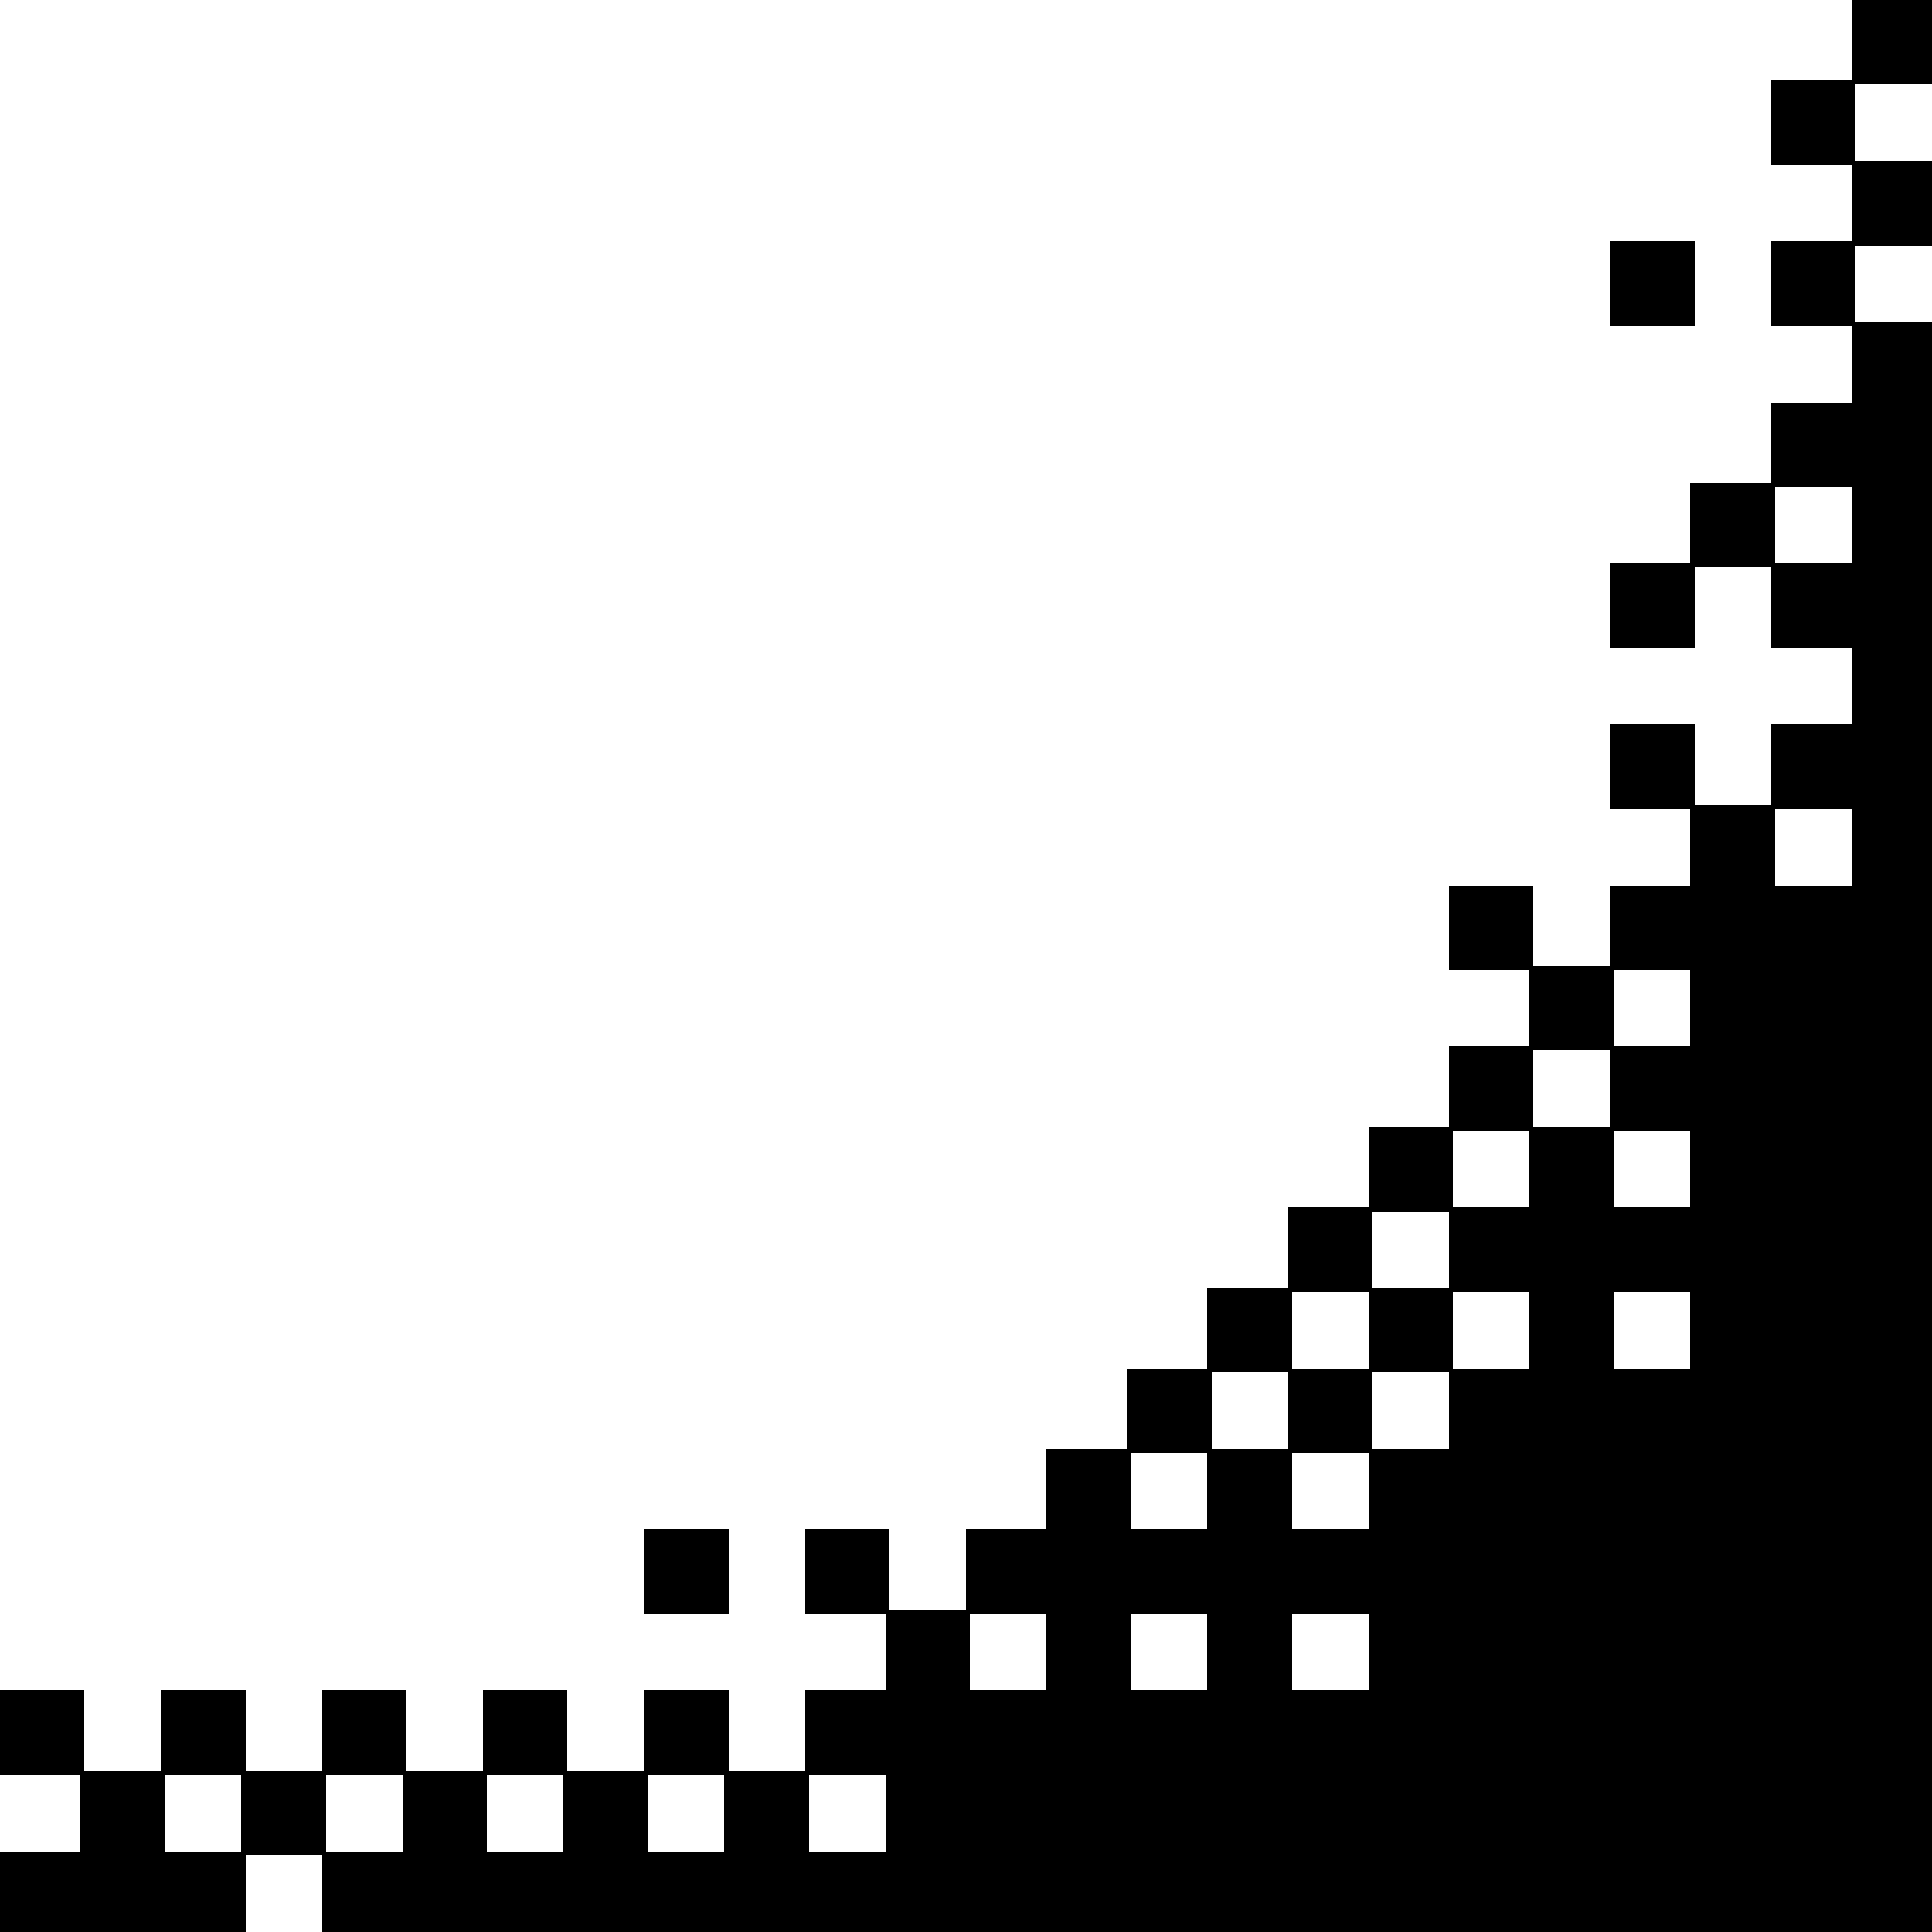
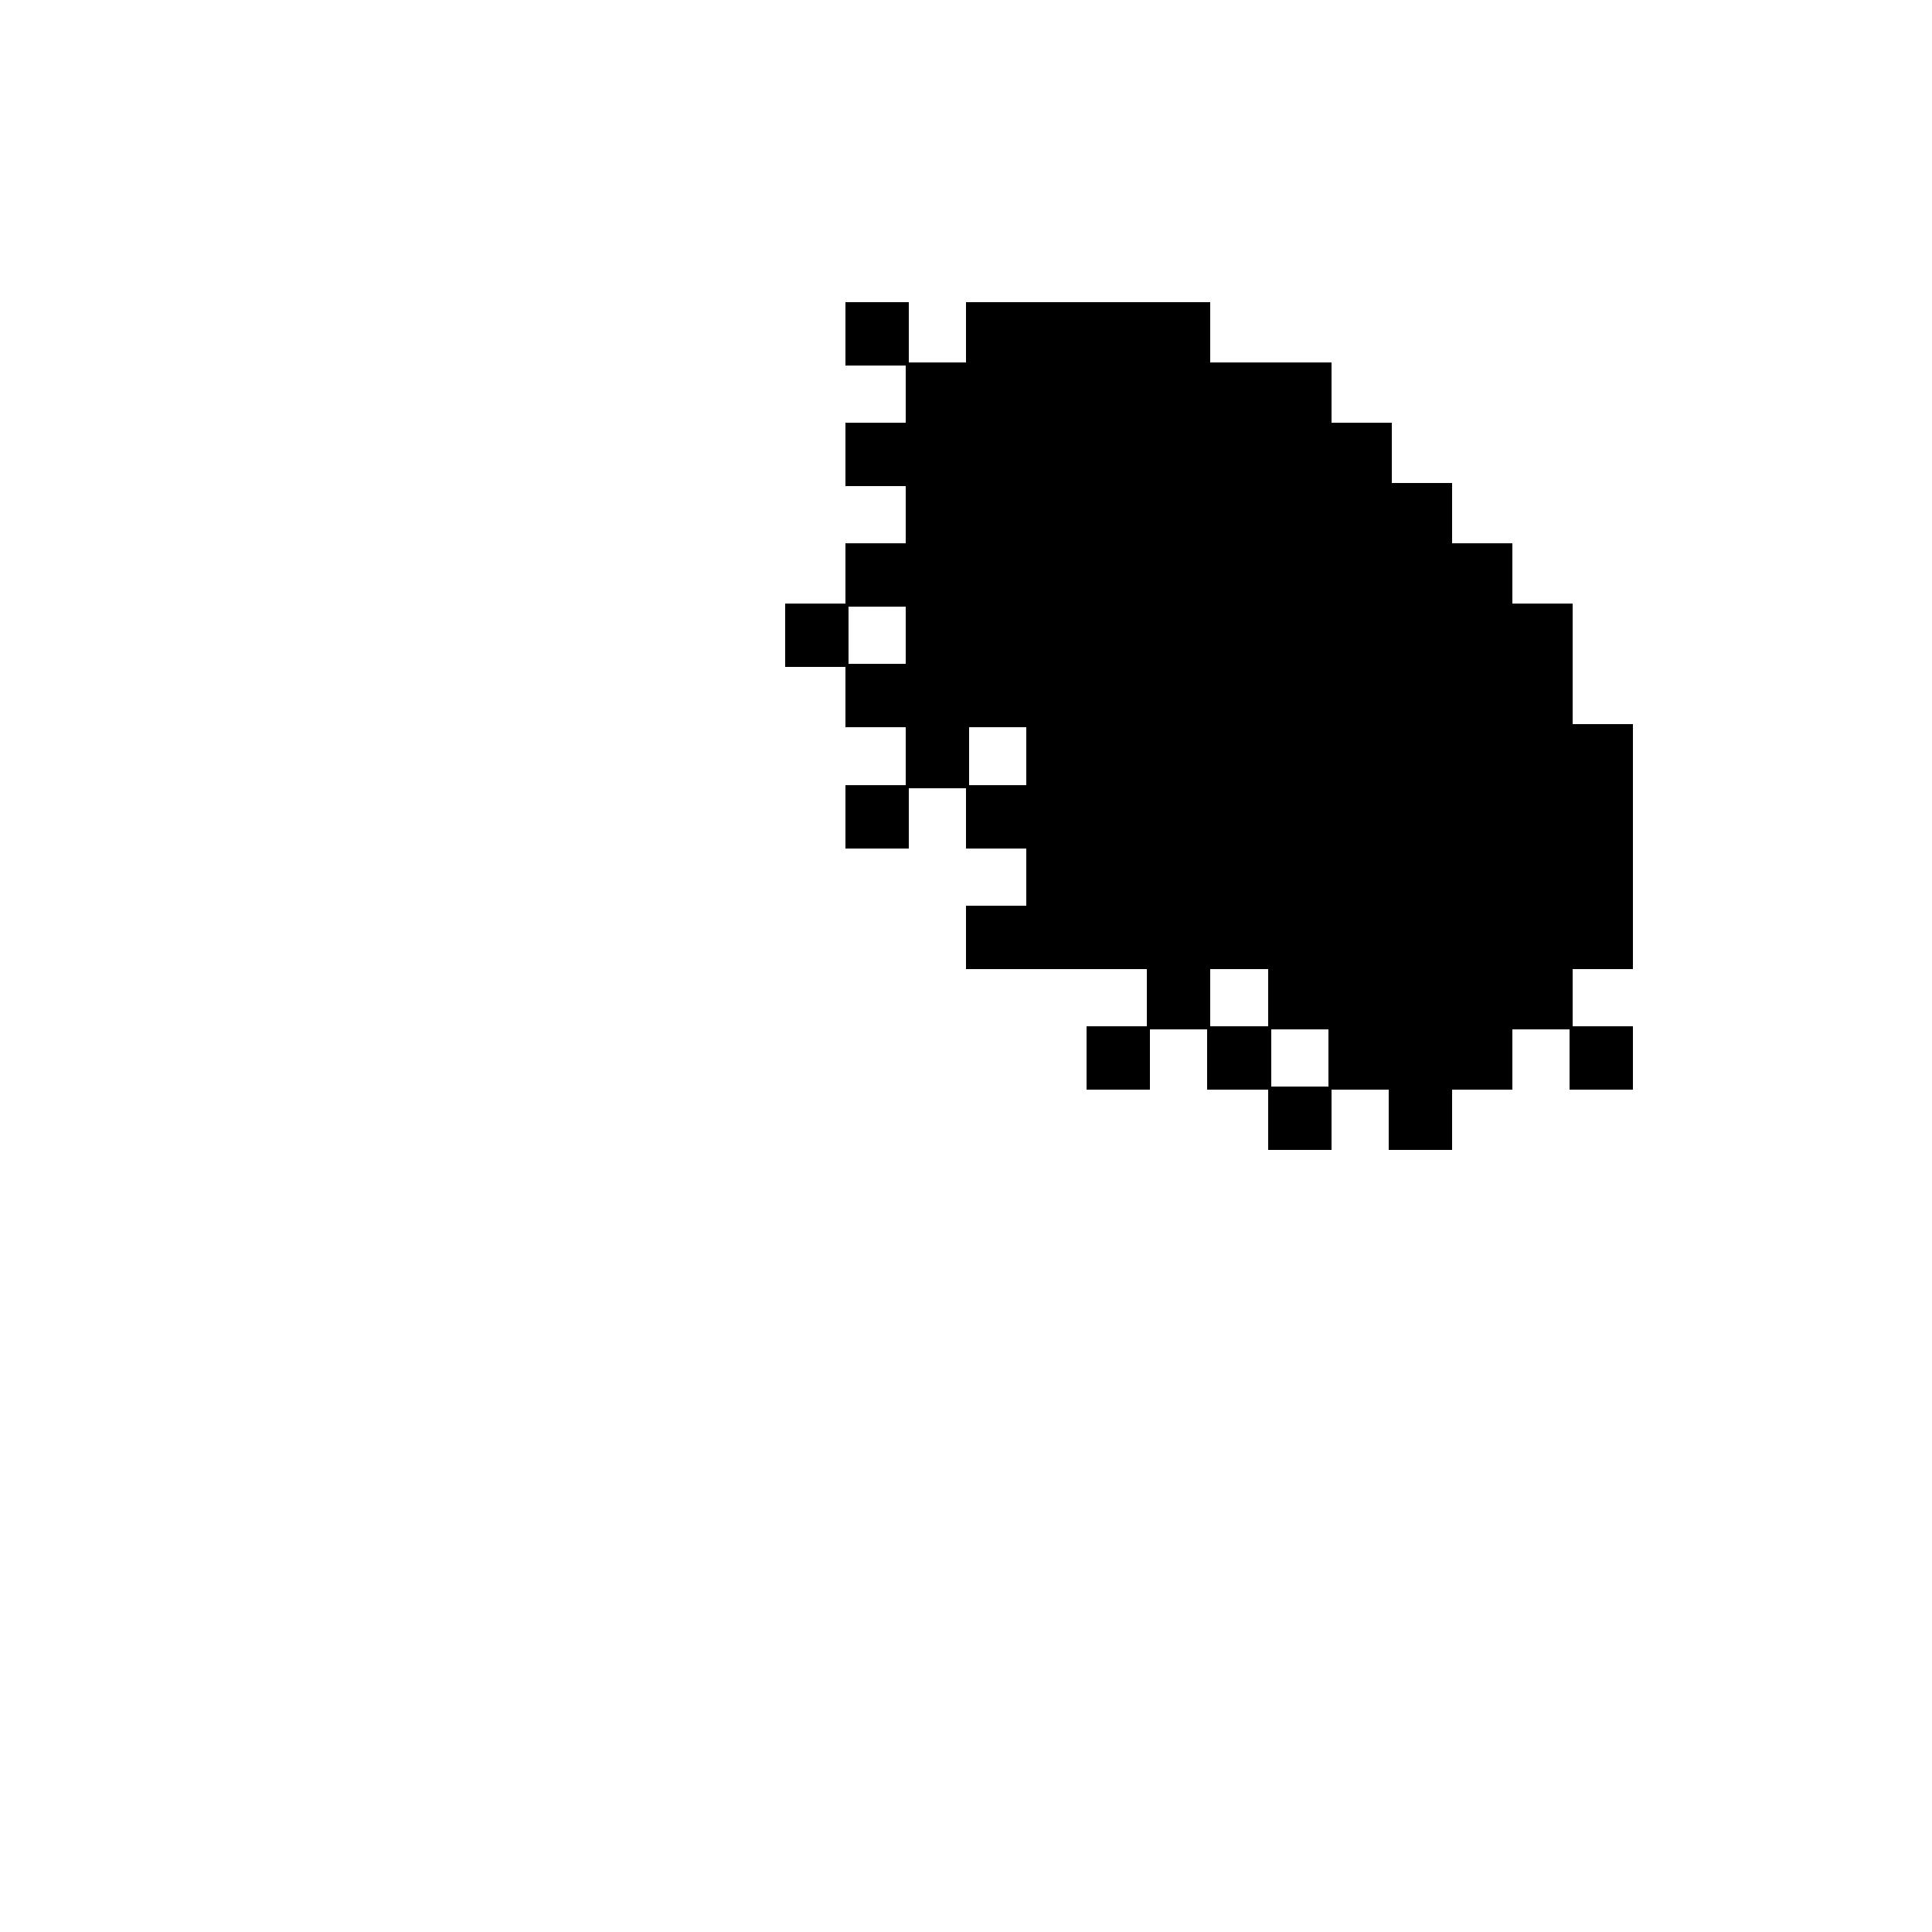
- <svg xmlns="http://www.w3.org/2000/svg" width="1024" height="1024" viewBox="0 0 24 24" shape-rendering="crispEdges">
-   <rect x="23" y="0" width="1.05" height="1.05" />
-   <rect x="22" y="1" width="1.05" height="1.05" />
-   <rect x="23" y="2" width="1.05" height="1.05" />
-   <rect x="20" y="3" width="1.05" height="1.05" />
-   <rect x="22" y="3" width="1.05" height="1.05" />
-   <rect x="23" y="4" width="1.05" height="1.05" />
-   <rect x="22" y="5" width="2.05" height="1.05" />
-   <rect x="21" y="6" width="1.05" height="1.05" />
-   <rect x="23" y="6" width="1.05" height="1.05" />
-   <rect x="20" y="7" width="1.05" height="1.05" />
-   <rect x="22" y="7" width="2.05" height="1.05" />
-   <rect x="23" y="8" width="1.05" height="1.05" />
-   <rect x="20" y="9" width="1.05" height="1.05" />
-   <rect x="22" y="9" width="2.05" height="1.05" />
-   <rect x="21" y="10" width="1.05" height="1.05" />
-   <rect x="23" y="10" width="1.05" height="1.05" />
-   <rect x="18" y="11" width="1.05" height="1.05" />
-   <rect x="20" y="11" width="4.05" height="1.05" />
-   <rect x="19" y="12" width="1.05" height="1.05" />
-   <rect x="21" y="12" width="3.05" height="1.05" />
-   <rect x="18" y="13" width="1.05" height="1.05" />
-   <rect x="20" y="13" width="4.05" height="1.05" />
-   <rect x="17" y="14" width="1.05" height="1.05" />
-   <rect x="19" y="14" width="1.05" height="1.05" />
-   <rect x="21" y="14" width="3.05" height="1.05" />
-   <rect x="16" y="15" width="1.05" height="1.05" />
-   <rect x="18" y="15" width="6.05" height="1.05" />
-   <rect x="15" y="16" width="1.05" height="1.05" />
-   <rect x="17" y="16" width="1.05" height="1.05" />
+ <svg xmlns="http://www.w3.org/2000/svg" width="1024" height="1024" viewBox="0 0 32 32" shape-rendering="crispEdges">
+   <rect x="14" y="5" width="1.05" height="1.05" />
+   <rect x="16" y="5" width="4.05" height="1.05" />
+   <rect x="15" y="6" width="7.05" height="1.05" />
+   <rect x="14" y="7" width="9.05" height="1.05" />
+   <rect x="15" y="8" width="9.05" height="1.05" />
+   <rect x="14" y="9" width="11.05" height="1.05" />
+   <rect x="13" y="10" width="1.05" height="1.05" />
+   <rect x="15" y="10" width="11.05" height="1.05" />
+   <rect x="14" y="11" width="12.05" height="1.05" />
+   <rect x="15" y="12" width="1.05" height="1.05" />
+   <rect x="17" y="12" width="10.05" height="1.05" />
+   <rect x="14" y="13" width="1.05" height="1.05" />
+   <rect x="16" y="13" width="11.05" height="1.05" />
+   <rect x="17" y="14" width="10.05" height="1.05" />
+   <rect x="16" y="15" width="11.05" height="1.05" />
  <rect x="19" y="16" width="1.05" height="1.05" />
-   <rect x="21" y="16" width="3.05" height="1.05" />
-   <rect x="14" y="17" width="1.05" height="1.05" />
-   <rect x="16" y="17" width="1.05" height="1.05" />
-   <rect x="18" y="17" width="6.05" height="1.05" />
-   <rect x="13" y="18" width="1.05" height="1.05" />
-   <rect x="15" y="18" width="1.05" height="1.05" />
-   <rect x="17" y="18" width="7.05" height="1.05" />
-   <rect x="8" y="19" width="1.05" height="1.05" />
-   <rect x="10" y="19" width="1.05" height="1.05" />
-   <rect x="12" y="19" width="12.05" height="1.05" />
-   <rect x="11" y="20" width="1.05" height="1.05" />
-   <rect x="13" y="20" width="1.05" height="1.05" />
-   <rect x="15" y="20" width="1.05" height="1.05" />
-   <rect x="17" y="20" width="7.05" height="1.05" />
-   <rect x="0" y="21" width="1.05" height="1.05" />
-   <rect x="2" y="21" width="1.05" height="1.05" />
-   <rect x="4" y="21" width="1.05" height="1.05" />
-   <rect x="6" y="21" width="1.05" height="1.05" />
-   <rect x="8" y="21" width="1.05" height="1.05" />
-   <rect x="10" y="21" width="14.05" height="1.05" />
-   <rect x="1" y="22" width="1.05" height="1.05" />
-   <rect x="3" y="22" width="1.05" height="1.05" />
-   <rect x="5" y="22" width="1.05" height="1.05" />
-   <rect x="7" y="22" width="1.05" height="1.05" />
-   <rect x="9" y="22" width="1.05" height="1.05" />
-   <rect x="11" y="22" width="13.05" height="1.05" />
-   <rect x="0" y="23" width="3.05" height="1.05" />
-   <rect x="4" y="23" width="20.05" height="1.05" />
+   <rect x="21" y="16" width="5.05" height="1.05" />
+   <rect x="18" y="17" width="1.05" height="1.05" />
+   <rect x="20" y="17" width="1.05" height="1.05" />
+   <rect x="22" y="17" width="3.05" height="1.05" />
+   <rect x="26" y="17" width="1.05" height="1.05" />
+   <rect x="21" y="18" width="1.05" height="1.05" />
+   <rect x="23" y="18" width="1.05" height="1.05" />
</svg>
